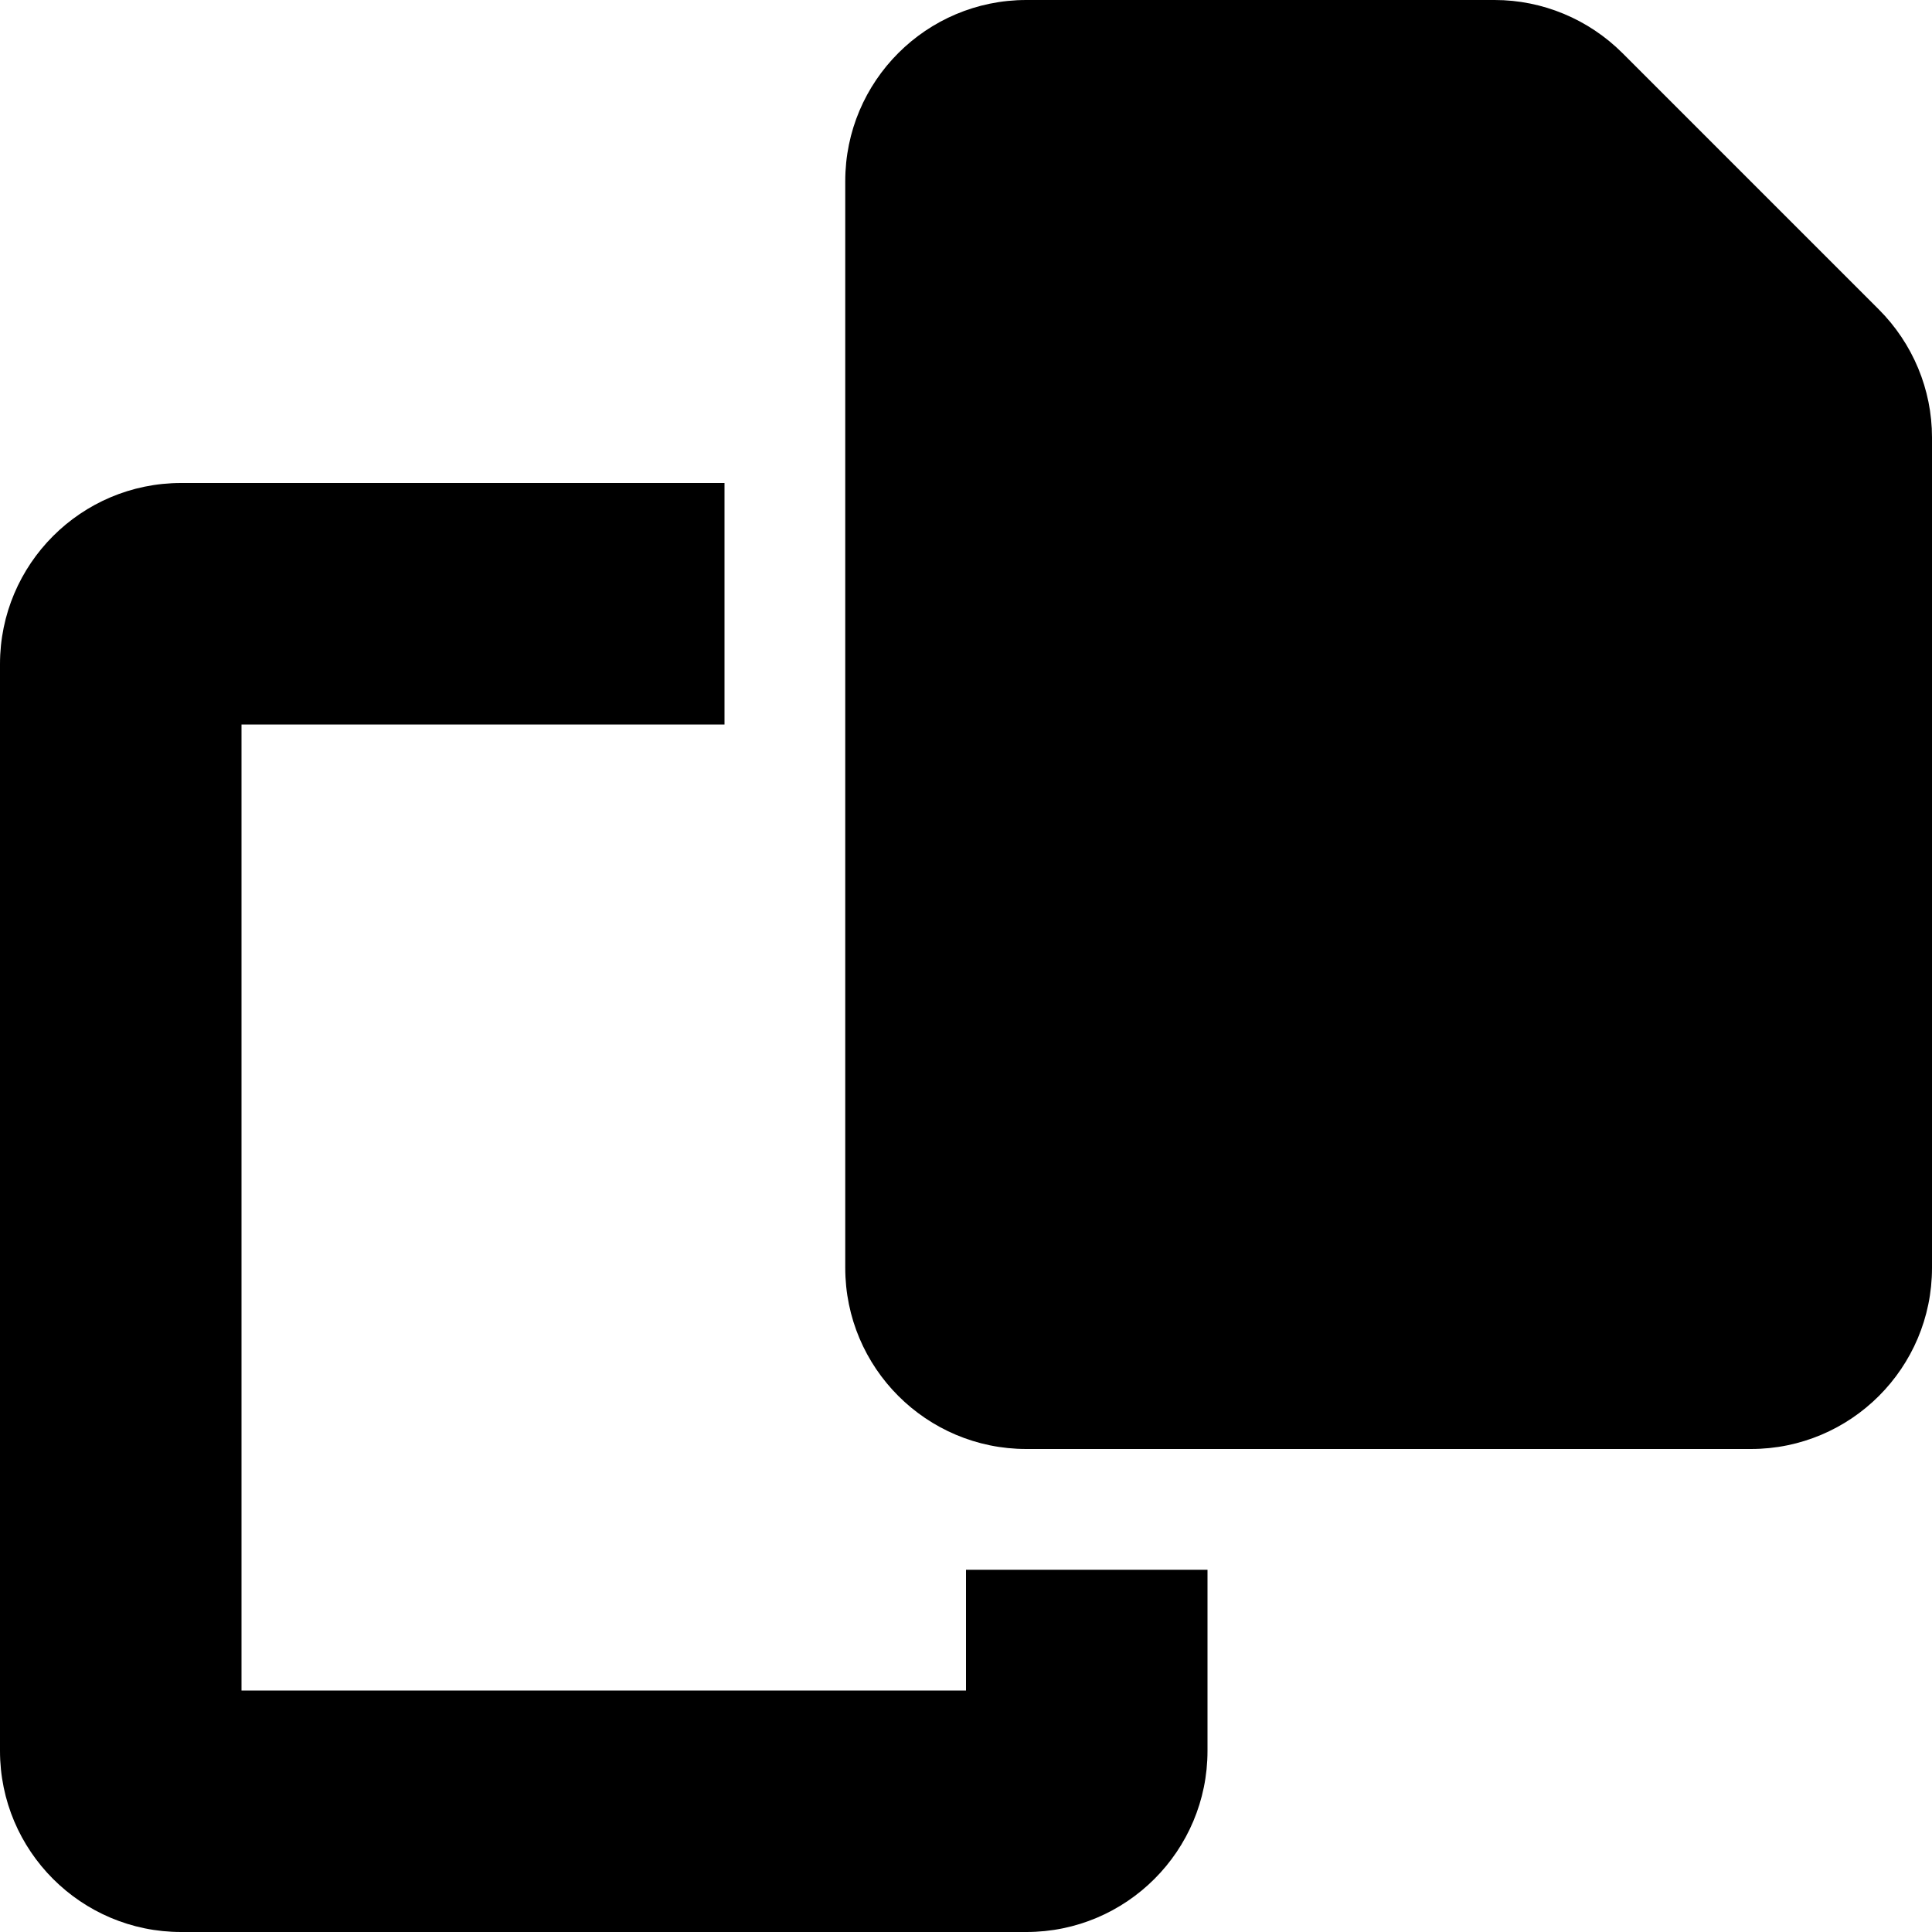
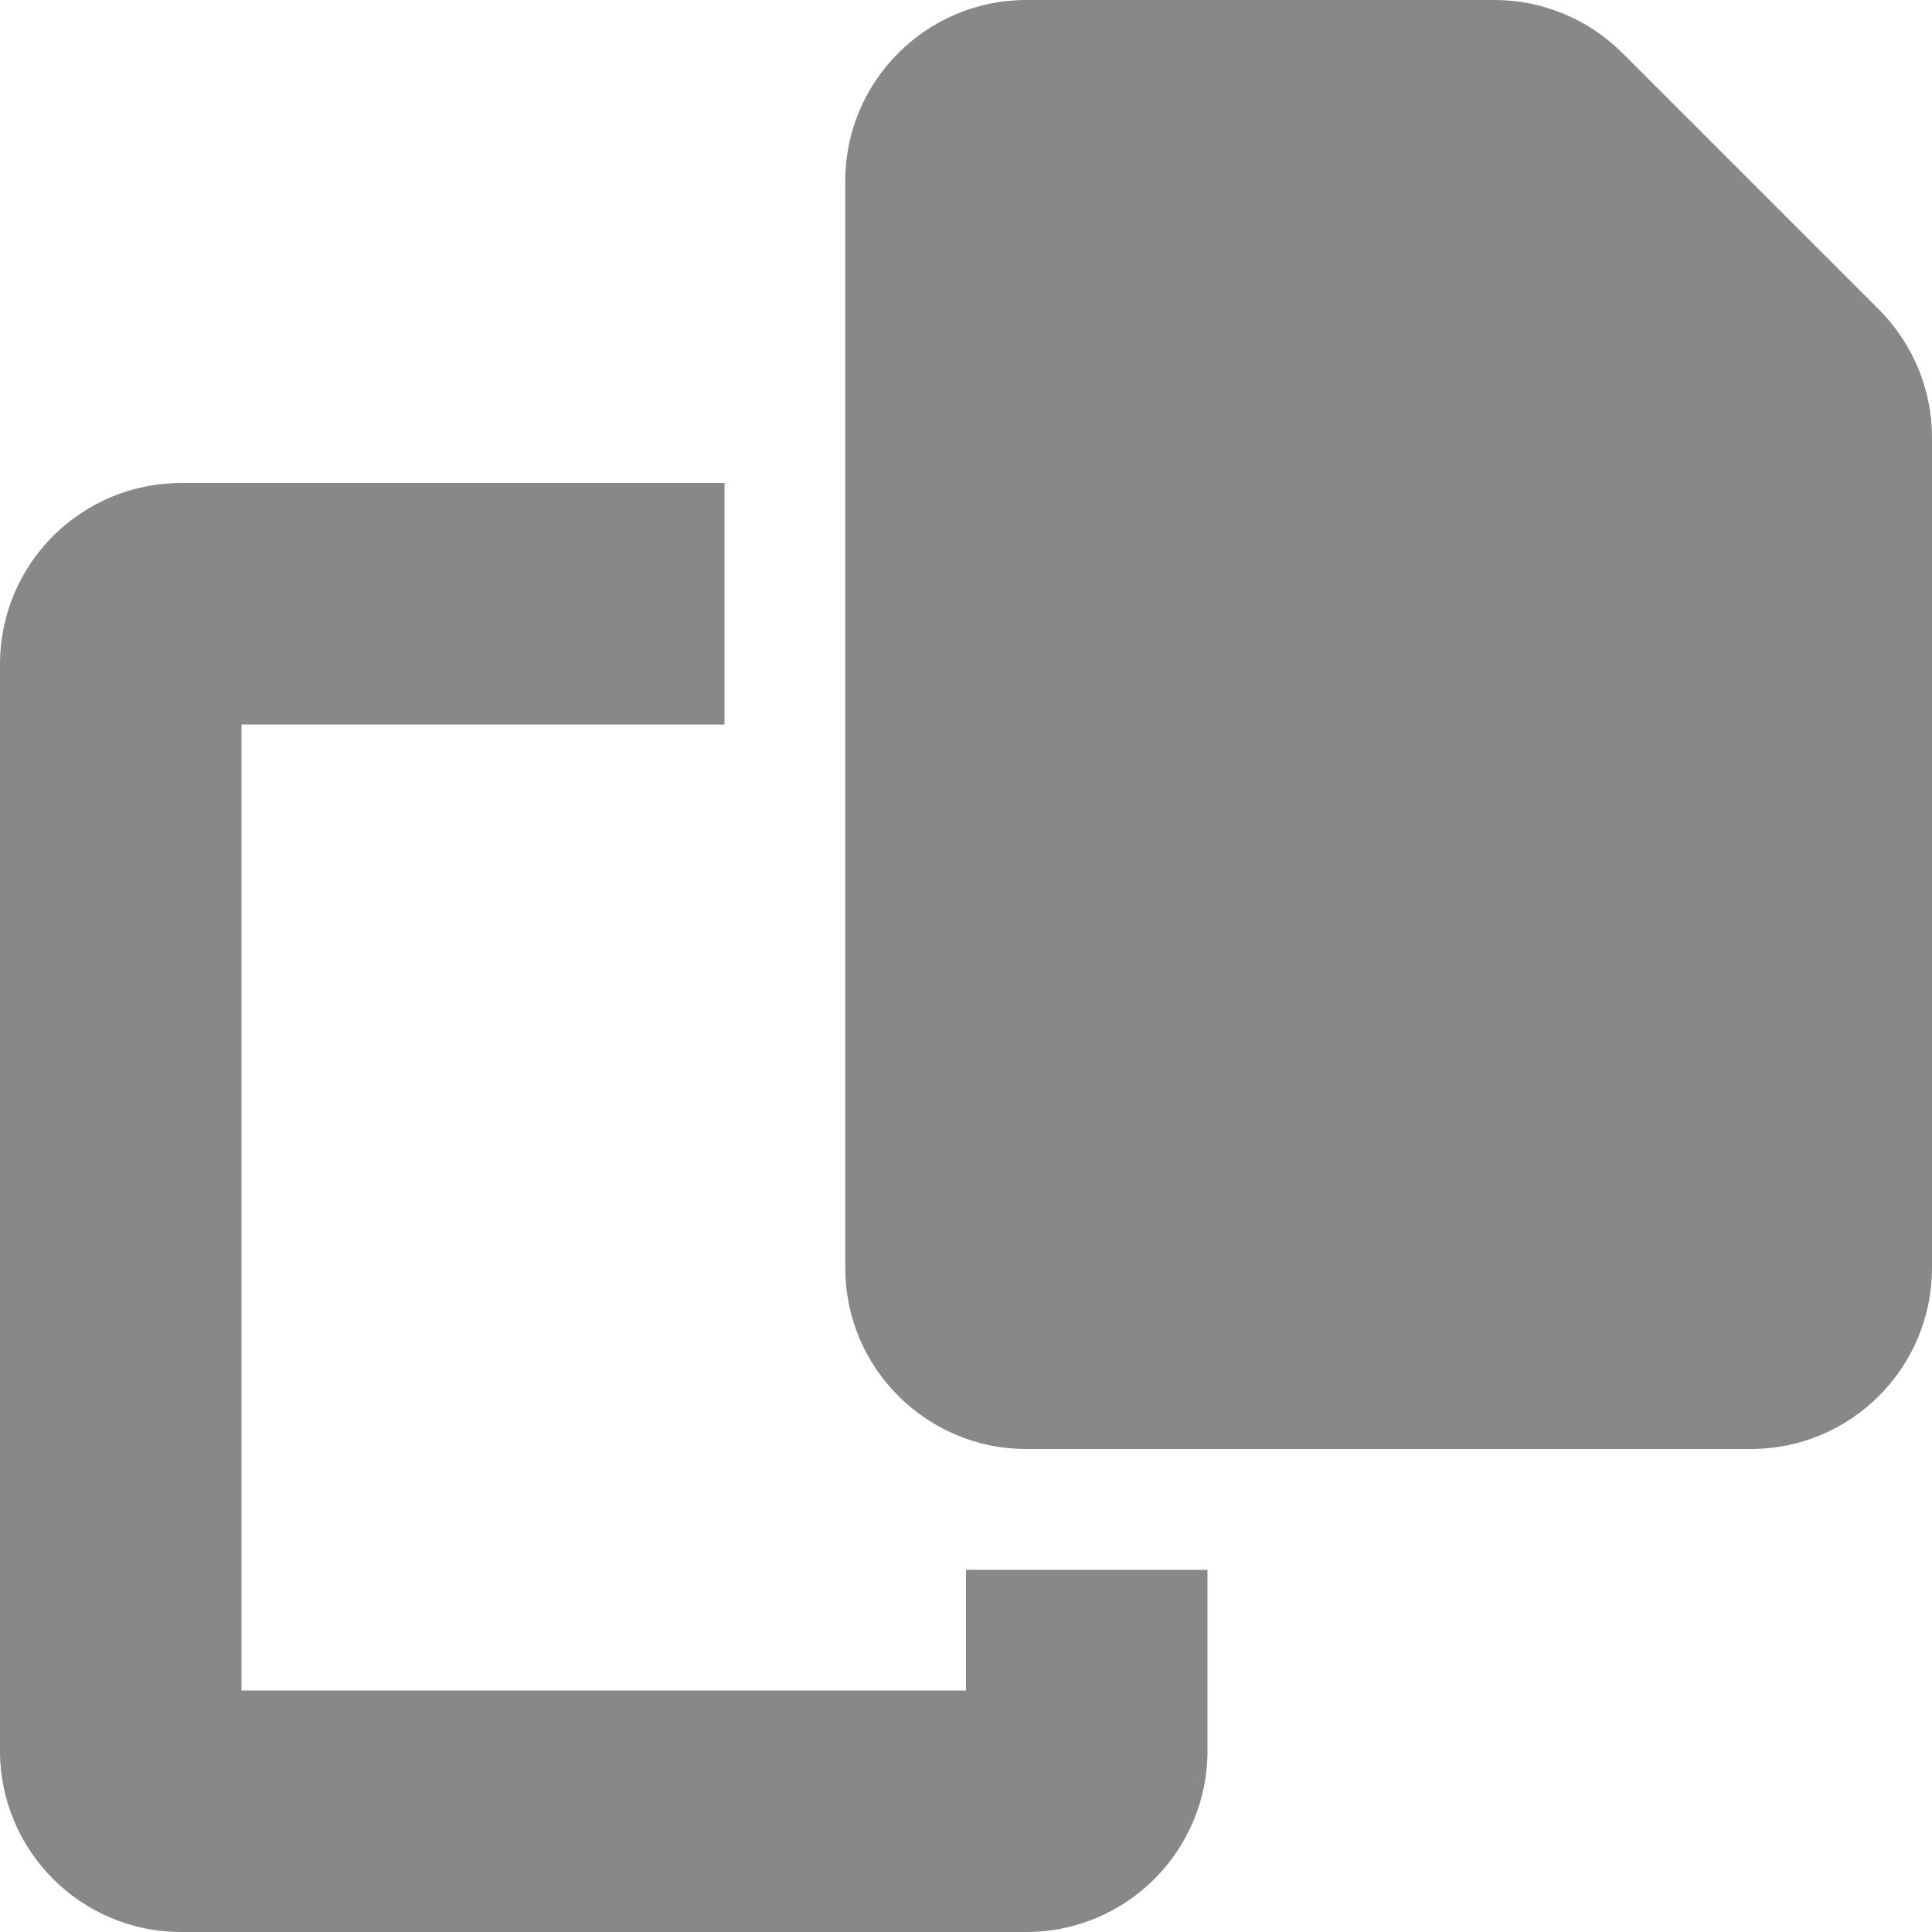
<svg xmlns="http://www.w3.org/2000/svg" viewBox="0 0 512 512">
-   <path d="M272 0H396.1c12.7 0 24.9 5.1 33.9 14.1l67.9 67.9c9 9 14.1 21.2 14.1 33.9V336c0 26.5-21.5 48-48 48H272c-26.5 0-48-21.5-48-48V48c0-26.5 21.5-48 48-48zM48 128H192v64H64V448H256V416h64v48c0 26.5-21.5 48-48 48H48c-26.5 0-48-21.5-48-48V176c0-26.5 21.5-48 48-48z" />
+   <path d="M272 0H396.1c12.7 0 24.9 5.1 33.9 14.1l67.9 67.9c9 9 14.1 21.2 14.1 33.9V336c0 26.5-21.5 48-48 48H272c-26.5 0-48-21.5-48-48V48c0-26.5 21.5-48 48-48zM48 128H192v64H64V448H256V416h64v48c0 26.5-21.5 48-48 48H48c-26.5 0-48-21.5-48-48V176c0-26.5 21.5-48 48-48z" fill="#888" />
</svg>
